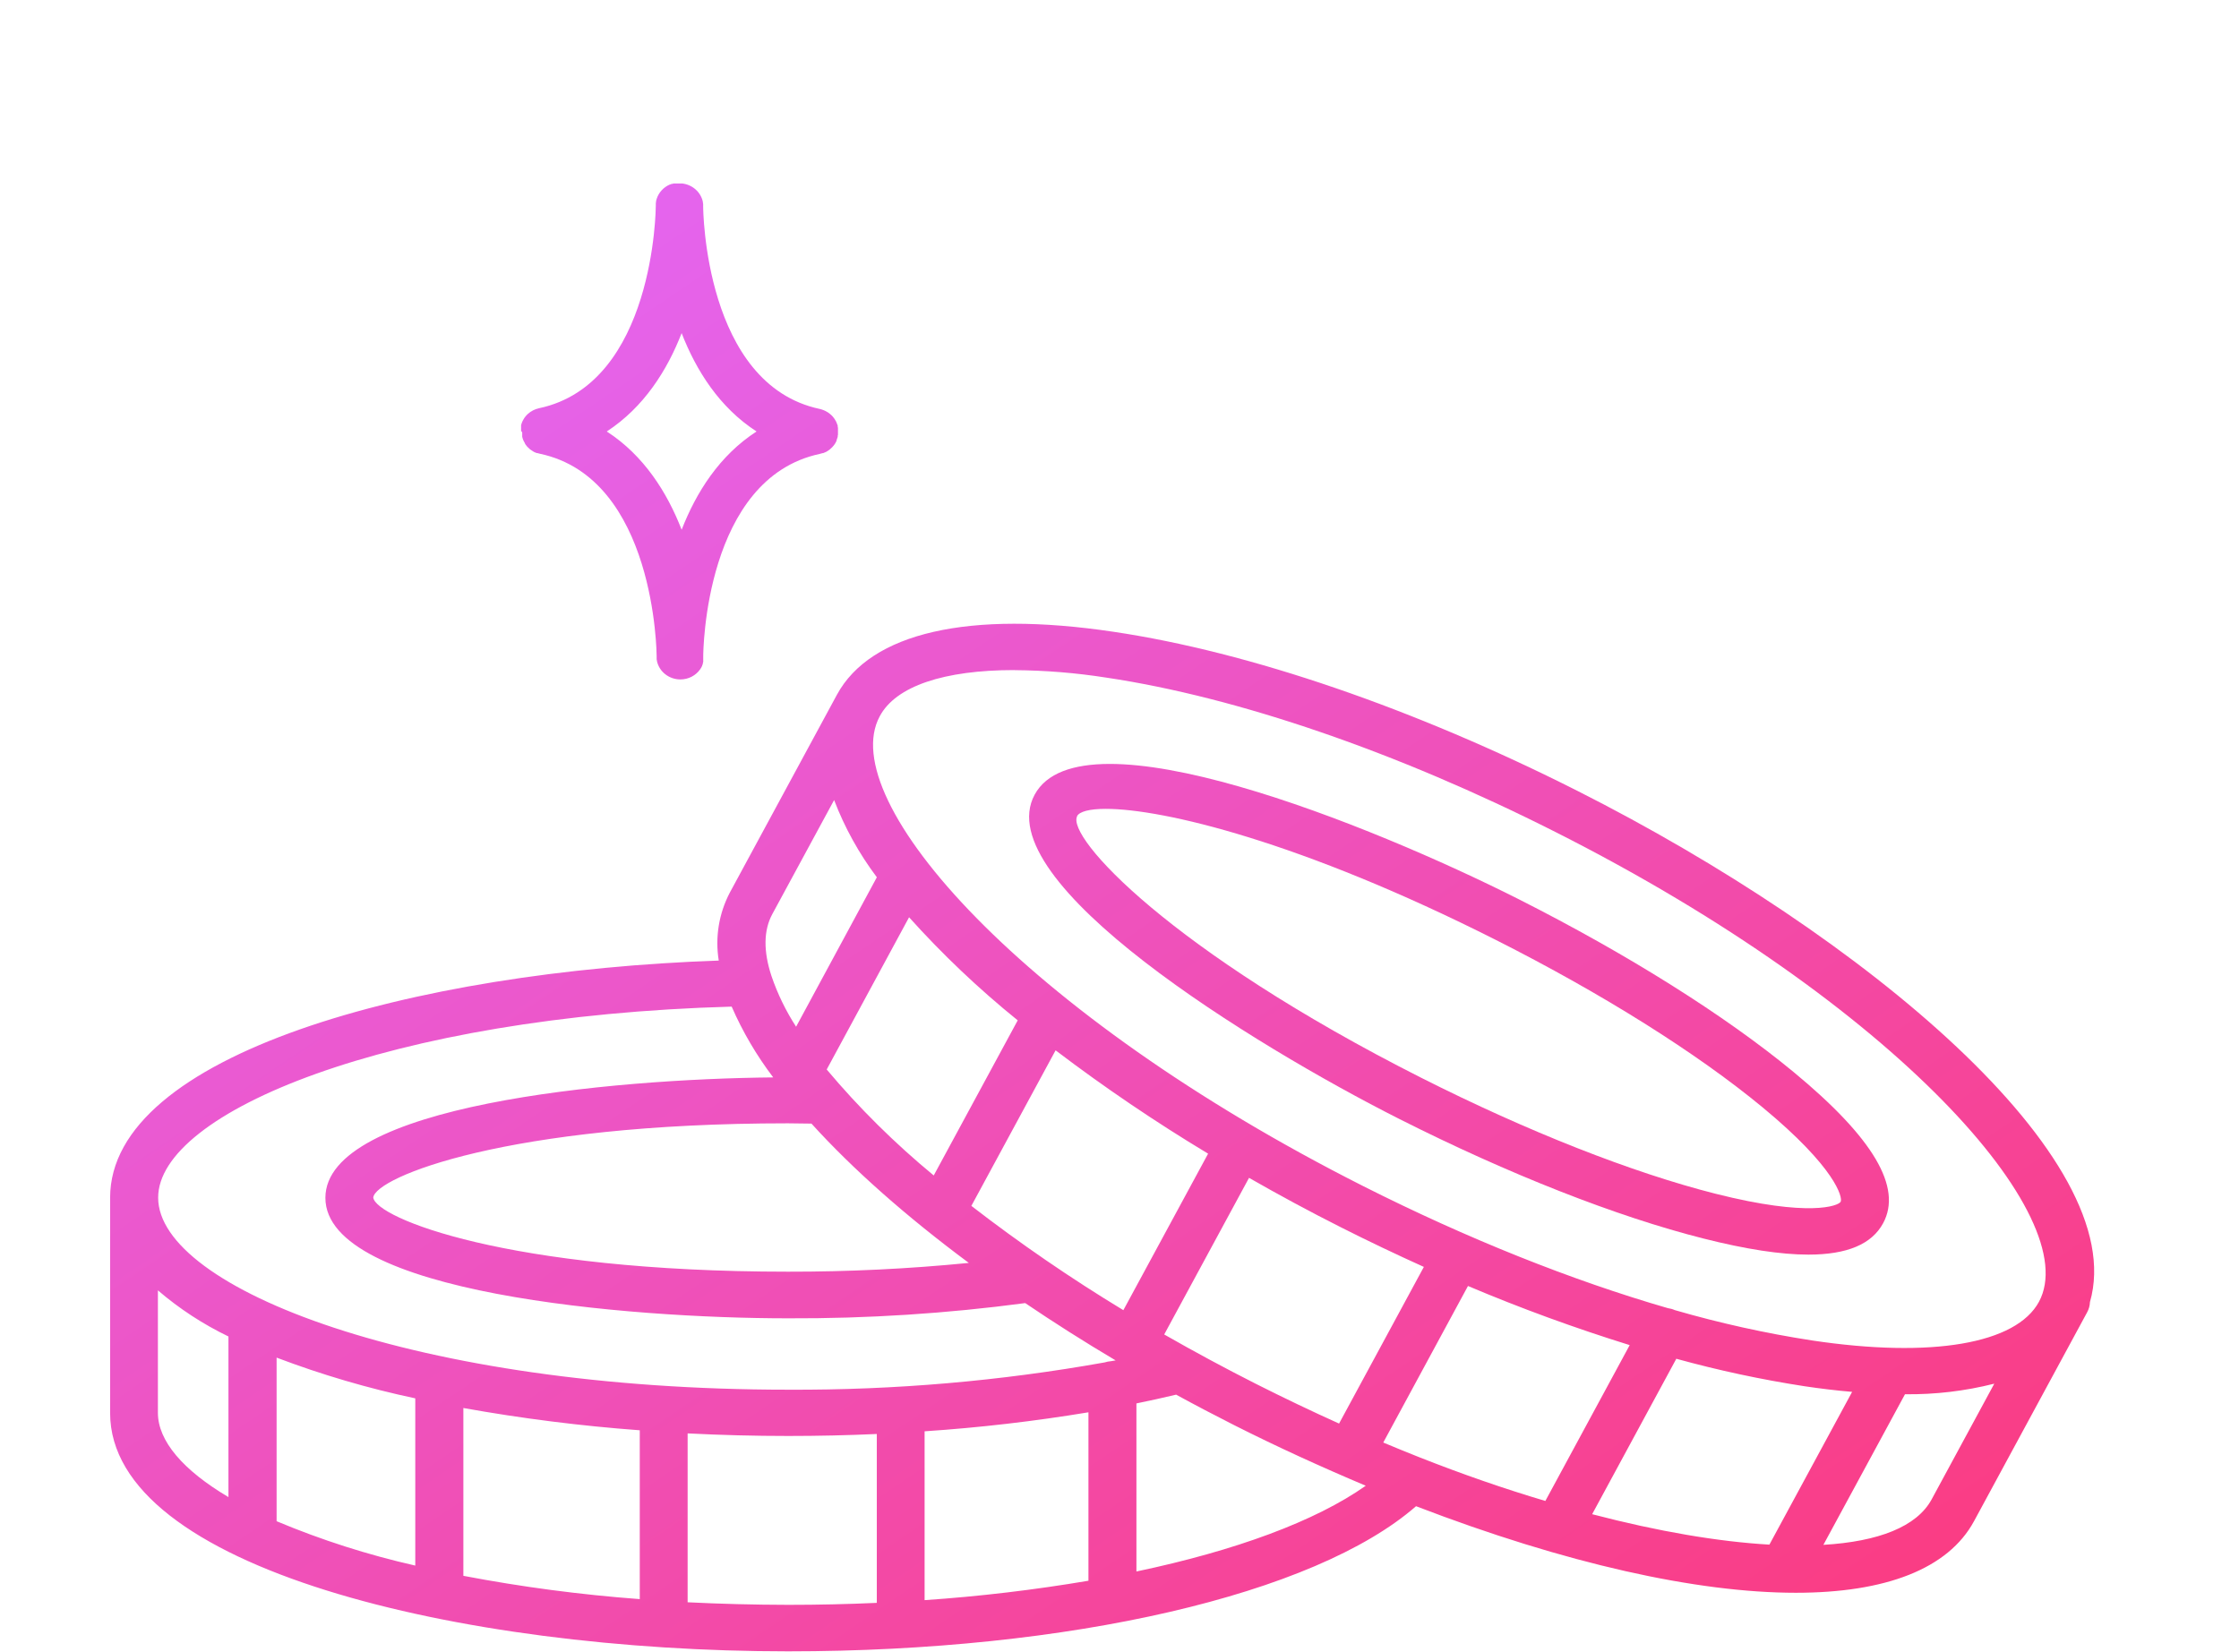
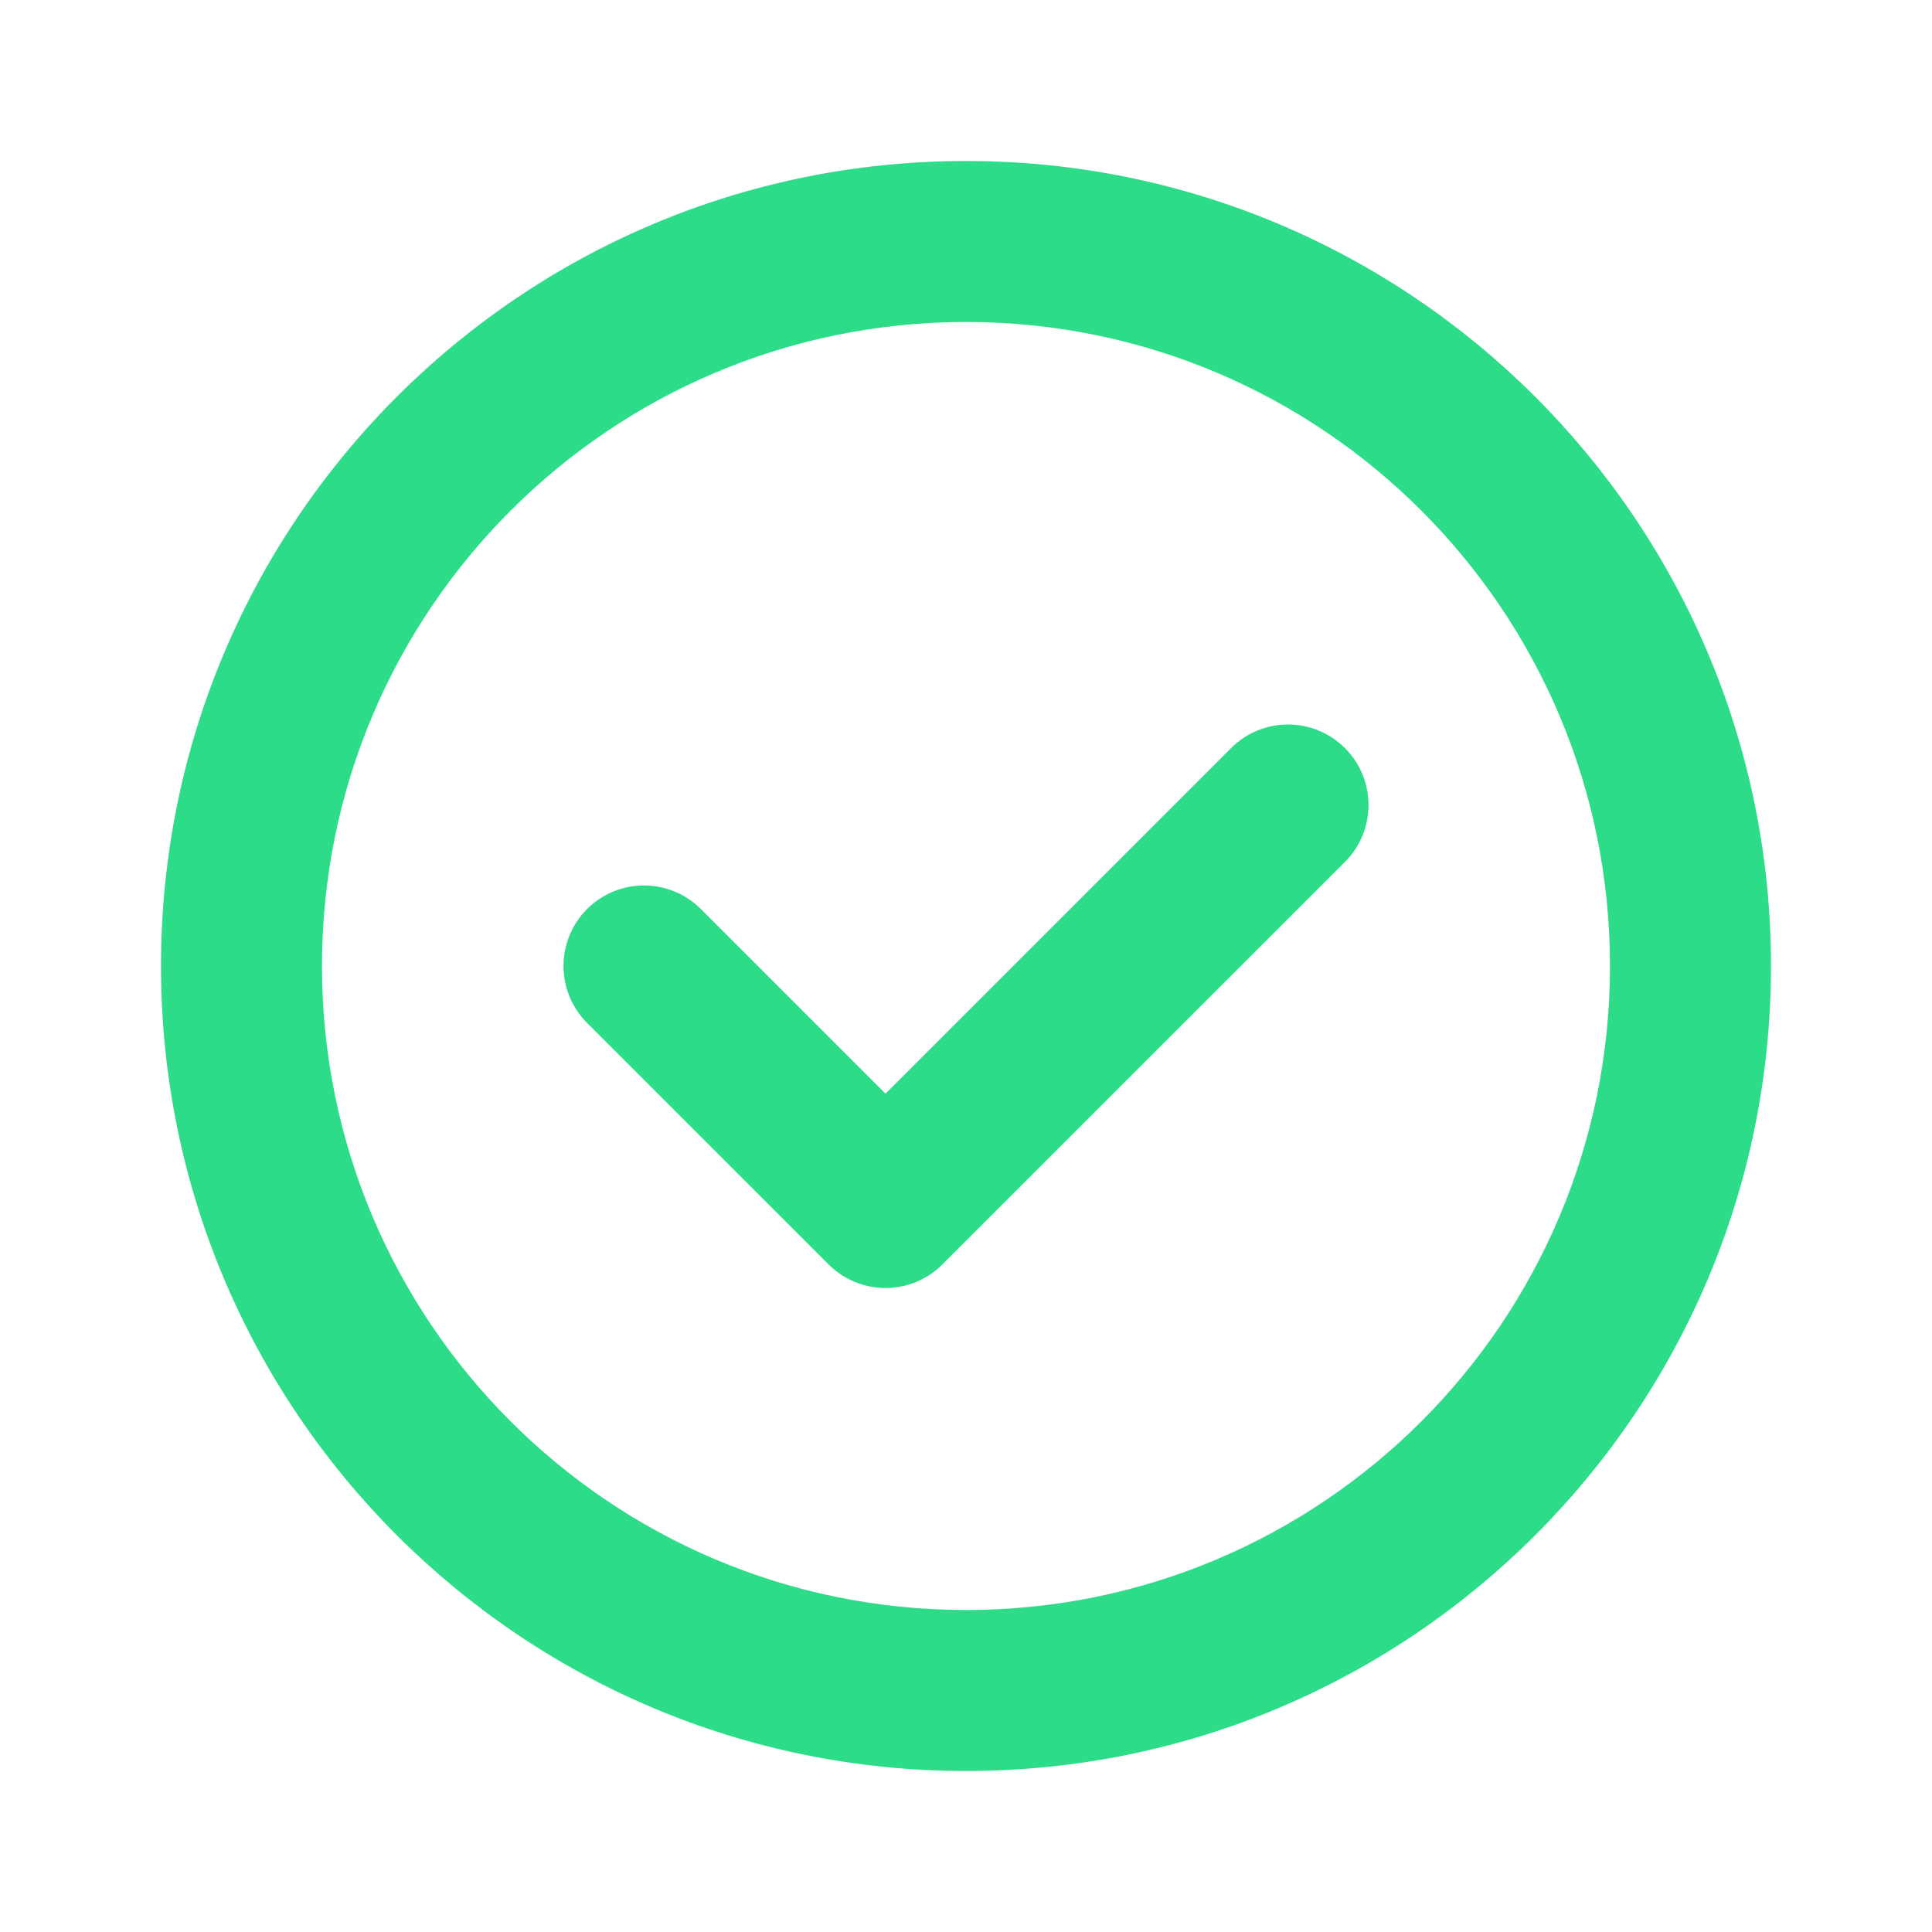
- <svg xmlns="http://www.w3.org/2000/svg" width="61" height="45" viewBox="0 0 61 45" fill="none">
-   <path d="M14.227 11.787V11.885C14.227 11.887 14.227 11.89 14.227 11.893C14.226 11.895 14.226 11.898 14.227 11.901C14.234 11.933 14.244 11.964 14.257 11.995L14.262 12.007C14.275 12.034 14.289 12.061 14.305 12.087V12.097C14.323 12.123 14.342 12.147 14.362 12.17L14.376 12.184C14.397 12.206 14.419 12.227 14.443 12.247L14.457 12.256C14.482 12.275 14.509 12.293 14.537 12.309C14.565 12.324 14.594 12.336 14.623 12.346H14.637C14.661 12.354 14.686 12.361 14.71 12.365C17.857 13.033 17.89 17.82 17.89 17.887V17.949C17.89 17.958 17.89 17.983 17.897 18C17.904 18.017 17.897 18.007 17.897 18.01C17.959 18.304 18.226 18.515 18.537 18.515C18.752 18.515 18.954 18.412 19.075 18.239C19.086 18.224 19.096 18.207 19.106 18.191C19.114 18.176 19.122 18.16 19.13 18.143V18.136C19.137 18.12 19.143 18.105 19.148 18.09V18.078C19.148 18.063 19.156 18.049 19.159 18.034C19.163 18.019 19.159 18.023 19.159 18.017V17.884C19.159 17.759 19.202 13.033 22.339 12.368C22.363 12.363 22.387 12.357 22.41 12.348H22.426C22.455 12.338 22.484 12.326 22.511 12.312C22.539 12.296 22.567 12.278 22.593 12.259L22.605 12.249C22.629 12.23 22.652 12.209 22.674 12.186L22.686 12.172C22.707 12.15 22.726 12.126 22.743 12.1L22.75 12.089C22.766 12.064 22.78 12.037 22.792 12.009C22.792 12.005 22.792 12.001 22.792 11.997C22.804 11.967 22.815 11.935 22.823 11.903V11.895C22.823 11.892 22.823 11.89 22.823 11.887C22.823 11.874 22.823 11.862 22.83 11.849V11.671C22.83 11.658 22.83 11.645 22.823 11.633C22.823 11.63 22.823 11.627 22.823 11.625V11.607C22.823 11.602 22.823 11.585 22.813 11.573L22.802 11.544L22.792 11.517L22.777 11.486C22.777 11.477 22.769 11.469 22.764 11.463C22.759 11.456 22.752 11.442 22.746 11.431L22.732 11.41C22.725 11.4 22.719 11.391 22.712 11.383C22.705 11.375 22.699 11.366 22.693 11.358L22.675 11.338L22.648 11.311L22.633 11.298L22.596 11.267L22.589 11.261C22.574 11.251 22.559 11.239 22.543 11.23C22.508 11.208 22.471 11.19 22.433 11.175L22.376 11.155C22.363 11.151 22.35 11.147 22.337 11.145C19.19 10.478 19.157 5.69 19.157 5.623V5.587C19.158 5.579 19.158 5.571 19.157 5.562C19.155 5.545 19.153 5.529 19.149 5.512C19.149 5.508 19.149 5.504 19.149 5.5C19.092 5.234 18.866 5.033 18.587 5H18.357L18.313 5.011H18.3C18.284 5.016 18.268 5.022 18.253 5.029H18.247C18.075 5.104 17.945 5.247 17.89 5.421C17.884 5.44 17.878 5.46 17.874 5.48V5.492C17.874 5.497 17.869 5.525 17.867 5.542C17.866 5.559 17.867 5.558 17.867 5.566V5.603C17.867 5.667 17.834 10.455 14.688 11.124C14.571 11.149 14.464 11.204 14.378 11.283L14.34 11.321L14.332 11.331C14.322 11.343 14.312 11.353 14.304 11.365L14.29 11.383L14.271 11.414L14.257 11.437C14.251 11.448 14.246 11.457 14.241 11.467C14.236 11.477 14.233 11.484 14.228 11.494L14.216 11.525C14.212 11.533 14.209 11.542 14.207 11.551C14.203 11.563 14.199 11.575 14.197 11.587C14.196 11.592 14.196 11.598 14.197 11.603C14.197 11.606 14.197 11.608 14.197 11.611V11.739C14.197 11.749 14.227 11.774 14.227 11.787ZM18.571 9.079C18.965 10.092 19.598 11.102 20.612 11.758C19.598 12.413 18.965 13.423 18.571 14.436C18.177 13.423 17.544 12.412 16.531 11.758C17.544 11.097 18.177 10.09 18.571 9.077V9.079Z" fill="url(#paint0_linear_1105_1444)" />
-   <path d="M56.939 35.483C58.062 31.572 50.795 25.501 42.973 21.55C38.534 19.308 34.048 17.768 30.335 17.216C26.395 16.627 23.719 17.238 22.8 18.935L19.883 24.325C19.585 24.896 19.479 25.544 19.582 26.176C11.246 26.465 3 28.739 3 32.639V38.505C3 42.723 12.515 45 21.468 45C29.151 45 35.82 43.453 38.579 41.045C42.659 42.613 46.236 43.404 48.928 43.404C51.363 43.404 53.077 42.757 53.783 41.449L56.862 35.762C56.909 35.676 56.936 35.581 56.939 35.483ZM27.643 18.262C28.481 18.268 29.317 18.336 30.144 18.466C33.717 18.999 38.061 20.492 42.372 22.67C51.678 27.369 56.782 33.189 55.551 35.473C54.93 36.624 52.621 37.015 49.373 36.529C48.107 36.334 46.856 36.057 45.628 35.701C45.569 35.674 45.505 35.657 45.44 35.648C42.812 34.887 39.973 33.752 37.145 32.325C27.84 27.626 22.736 21.805 23.967 19.521C24.404 18.696 25.722 18.26 27.634 18.26L27.643 18.262ZM48.206 42.092C46.812 42.012 45.171 41.732 43.377 41.263L45.67 37.027C46.818 37.344 47.985 37.594 49.164 37.776C49.613 37.843 50.045 37.894 50.46 37.929L48.206 42.092ZM38.679 39.715C38.349 39.584 38.017 39.449 37.686 39.31L39.994 35.044C41.434 35.653 42.904 36.19 44.4 36.655L42.102 40.902C40.994 40.573 39.847 40.176 38.676 39.714L38.679 39.715ZM29.654 38.486V43.076C28.176 43.326 26.686 43.503 25.19 43.605V39.004C26.686 38.904 28.176 38.731 29.654 38.486ZM27.727 27.805L25.439 32.032C24.378 31.157 23.402 30.191 22.523 29.144L24.767 24.996C25.675 26.007 26.664 26.946 27.727 27.805ZM22.108 30.619C23.233 31.861 24.691 33.149 26.395 34.415C24.758 34.577 23.112 34.657 21.466 34.654C13.811 34.654 10.236 33.189 10.169 32.633C10.236 32.076 13.81 30.611 21.466 30.611C21.689 30.614 21.896 30.616 22.108 30.619ZM26.464 32.861L28.759 28.622C30.09 29.633 31.477 30.573 32.914 31.438L30.605 35.703C29.17 34.833 27.787 33.884 26.464 32.861ZM34.219 37.712C33.363 37.279 32.528 36.828 31.718 36.365L34.029 32.097C34.848 32.566 35.684 33.017 36.529 33.443C37.284 33.825 38.042 34.185 38.792 34.524L36.482 38.793C35.727 38.453 34.973 38.092 34.219 37.712ZM30.961 38.244C31.329 38.169 31.688 38.089 32.043 38.005C32.556 38.286 33.08 38.561 33.614 38.831C34.805 39.433 36.011 39.981 37.209 40.487C35.837 41.456 33.649 42.259 30.961 42.824L30.961 38.244ZM21.042 24.908L22.725 21.802C23.011 22.551 23.403 23.259 23.889 23.906L21.689 27.979C21.409 27.547 21.184 27.083 21.019 26.599C20.793 25.915 20.804 25.347 21.042 24.908ZM19.934 27.431C20.232 28.115 20.612 28.762 21.066 29.36C16.621 29.401 8.865 30.122 8.865 32.642C8.865 35.239 17.11 35.925 21.468 35.925C23.63 35.934 25.79 35.795 27.931 35.51C28.715 36.041 29.536 36.562 30.395 37.072L30.263 37.094C30.207 37.098 30.152 37.109 30.099 37.126C27.253 37.635 24.364 37.884 21.471 37.87C11.358 37.87 4.309 35.109 4.309 32.638C4.302 30.318 10.574 27.692 19.934 27.431ZM11.314 38.106V42.663C10.019 42.37 8.755 41.966 7.536 41.454V36.996C8.763 37.462 10.026 37.833 11.314 38.106ZM12.624 38.369C14.213 38.654 15.818 38.857 17.43 38.976V43.577C15.816 43.457 14.211 43.245 12.624 42.942V38.369ZM4.302 38.499V35.163C4.883 35.662 5.529 36.084 6.224 36.42V40.797C4.988 40.064 4.302 39.268 4.302 38.499ZM18.734 43.663V39.061C19.644 39.107 20.56 39.131 21.473 39.131C22.288 39.131 23.093 39.113 23.888 39.077V43.679C23.095 43.715 22.289 43.733 21.473 43.733C20.53 43.731 19.617 43.707 18.734 43.663ZM52.626 40.859C52.224 41.602 51.177 42.01 49.677 42.098L51.9 37.994C52.72 38.004 53.539 37.907 54.333 37.706L52.626 40.859Z" fill="url(#paint1_linear_1105_1444)" />
-   <path d="M38.122 30.492C41.1 31.995 44.042 33.153 46.411 33.751C47.565 34.043 48.515 34.189 49.269 34.189C50.323 34.189 50.995 33.905 51.304 33.334C51.834 32.355 51.036 31.007 48.866 29.214C47.005 27.676 44.341 26.002 41.364 24.498C37.373 22.485 29.47 19.287 28.188 21.656C26.905 24.026 34.128 28.473 38.122 30.492ZM29.342 22.242C29.41 22.116 29.677 22.042 30.127 22.042C31.683 22.042 35.436 22.928 40.762 25.618C43.652 27.078 46.229 28.695 48.018 30.174C50.02 31.828 50.208 32.638 50.147 32.749C50.086 32.861 49.291 33.175 46.742 32.531C44.465 31.955 41.621 30.834 38.728 29.374C31.869 25.907 29.042 22.803 29.347 22.242L29.342 22.242Z" fill="url(#paint2_linear_1105_1444)" />
-   <defs>
-     <linearGradient id="paint0_linear_1105_1444" x1="5.069" y1="4.072" x2="39.056" y2="54.187" gradientUnits="userSpaceOnUse">
-       <stop stop-color="#E16BFF" />
-       <stop offset="1" stop-color="#FB3B80" />
-     </linearGradient>
-     <linearGradient id="paint1_linear_1105_1444" x1="5.069" y1="4.072" x2="39.056" y2="54.187" gradientUnits="userSpaceOnUse">
-       <stop stop-color="#E16BFF" />
-       <stop offset="1" stop-color="#FB3B80" />
-     </linearGradient>
-     <linearGradient id="paint2_linear_1105_1444" x1="5.069" y1="4.072" x2="39.056" y2="54.187" gradientUnits="userSpaceOnUse">
-       <stop stop-color="#E16BFF" />
-       <stop offset="1" stop-color="#FB3B80" />
-     </linearGradient>
-   </defs>
+ <svg xmlns="http://www.w3.org/2000/svg" width="40" height="40" viewBox="0 0 40 40" fill="none">
+   <g id="shape" transform="translate(3.3333 3.3333)">
+     <path d="M24.512 14.512C25.163 13.861 25.163 12.806 24.512 12.155C23.861 11.504 22.806 11.504 22.155 12.155L15 19.31L11.178 15.488C10.528 14.837 9.472 14.837 8.821 15.488C8.171 16.139 8.171 17.194 8.821 17.845L13.822 22.845C14.472 23.496 15.528 23.496 16.178 22.845L24.512 14.512Z" fill="#2DDC88" />
+     <path fill-rule="evenodd" clip-rule="evenodd" d="M0 16.667C0 7.462 7.462 0 16.667 0C25.871 0 33.333 7.462 33.333 16.667C33.333 25.871 25.871 33.333 16.667 33.333C7.462 33.333 0 25.871 0 16.667ZM16.667 3.333C9.303 3.333 3.333 9.303 3.333 16.667C3.333 24.03 9.303 30 16.667 30C24.03 30 30 24.03 30 16.667C30 9.303 24.03 3.333 16.667 3.333Z" fill="#2DDC88" />
+   </g>
</svg>
